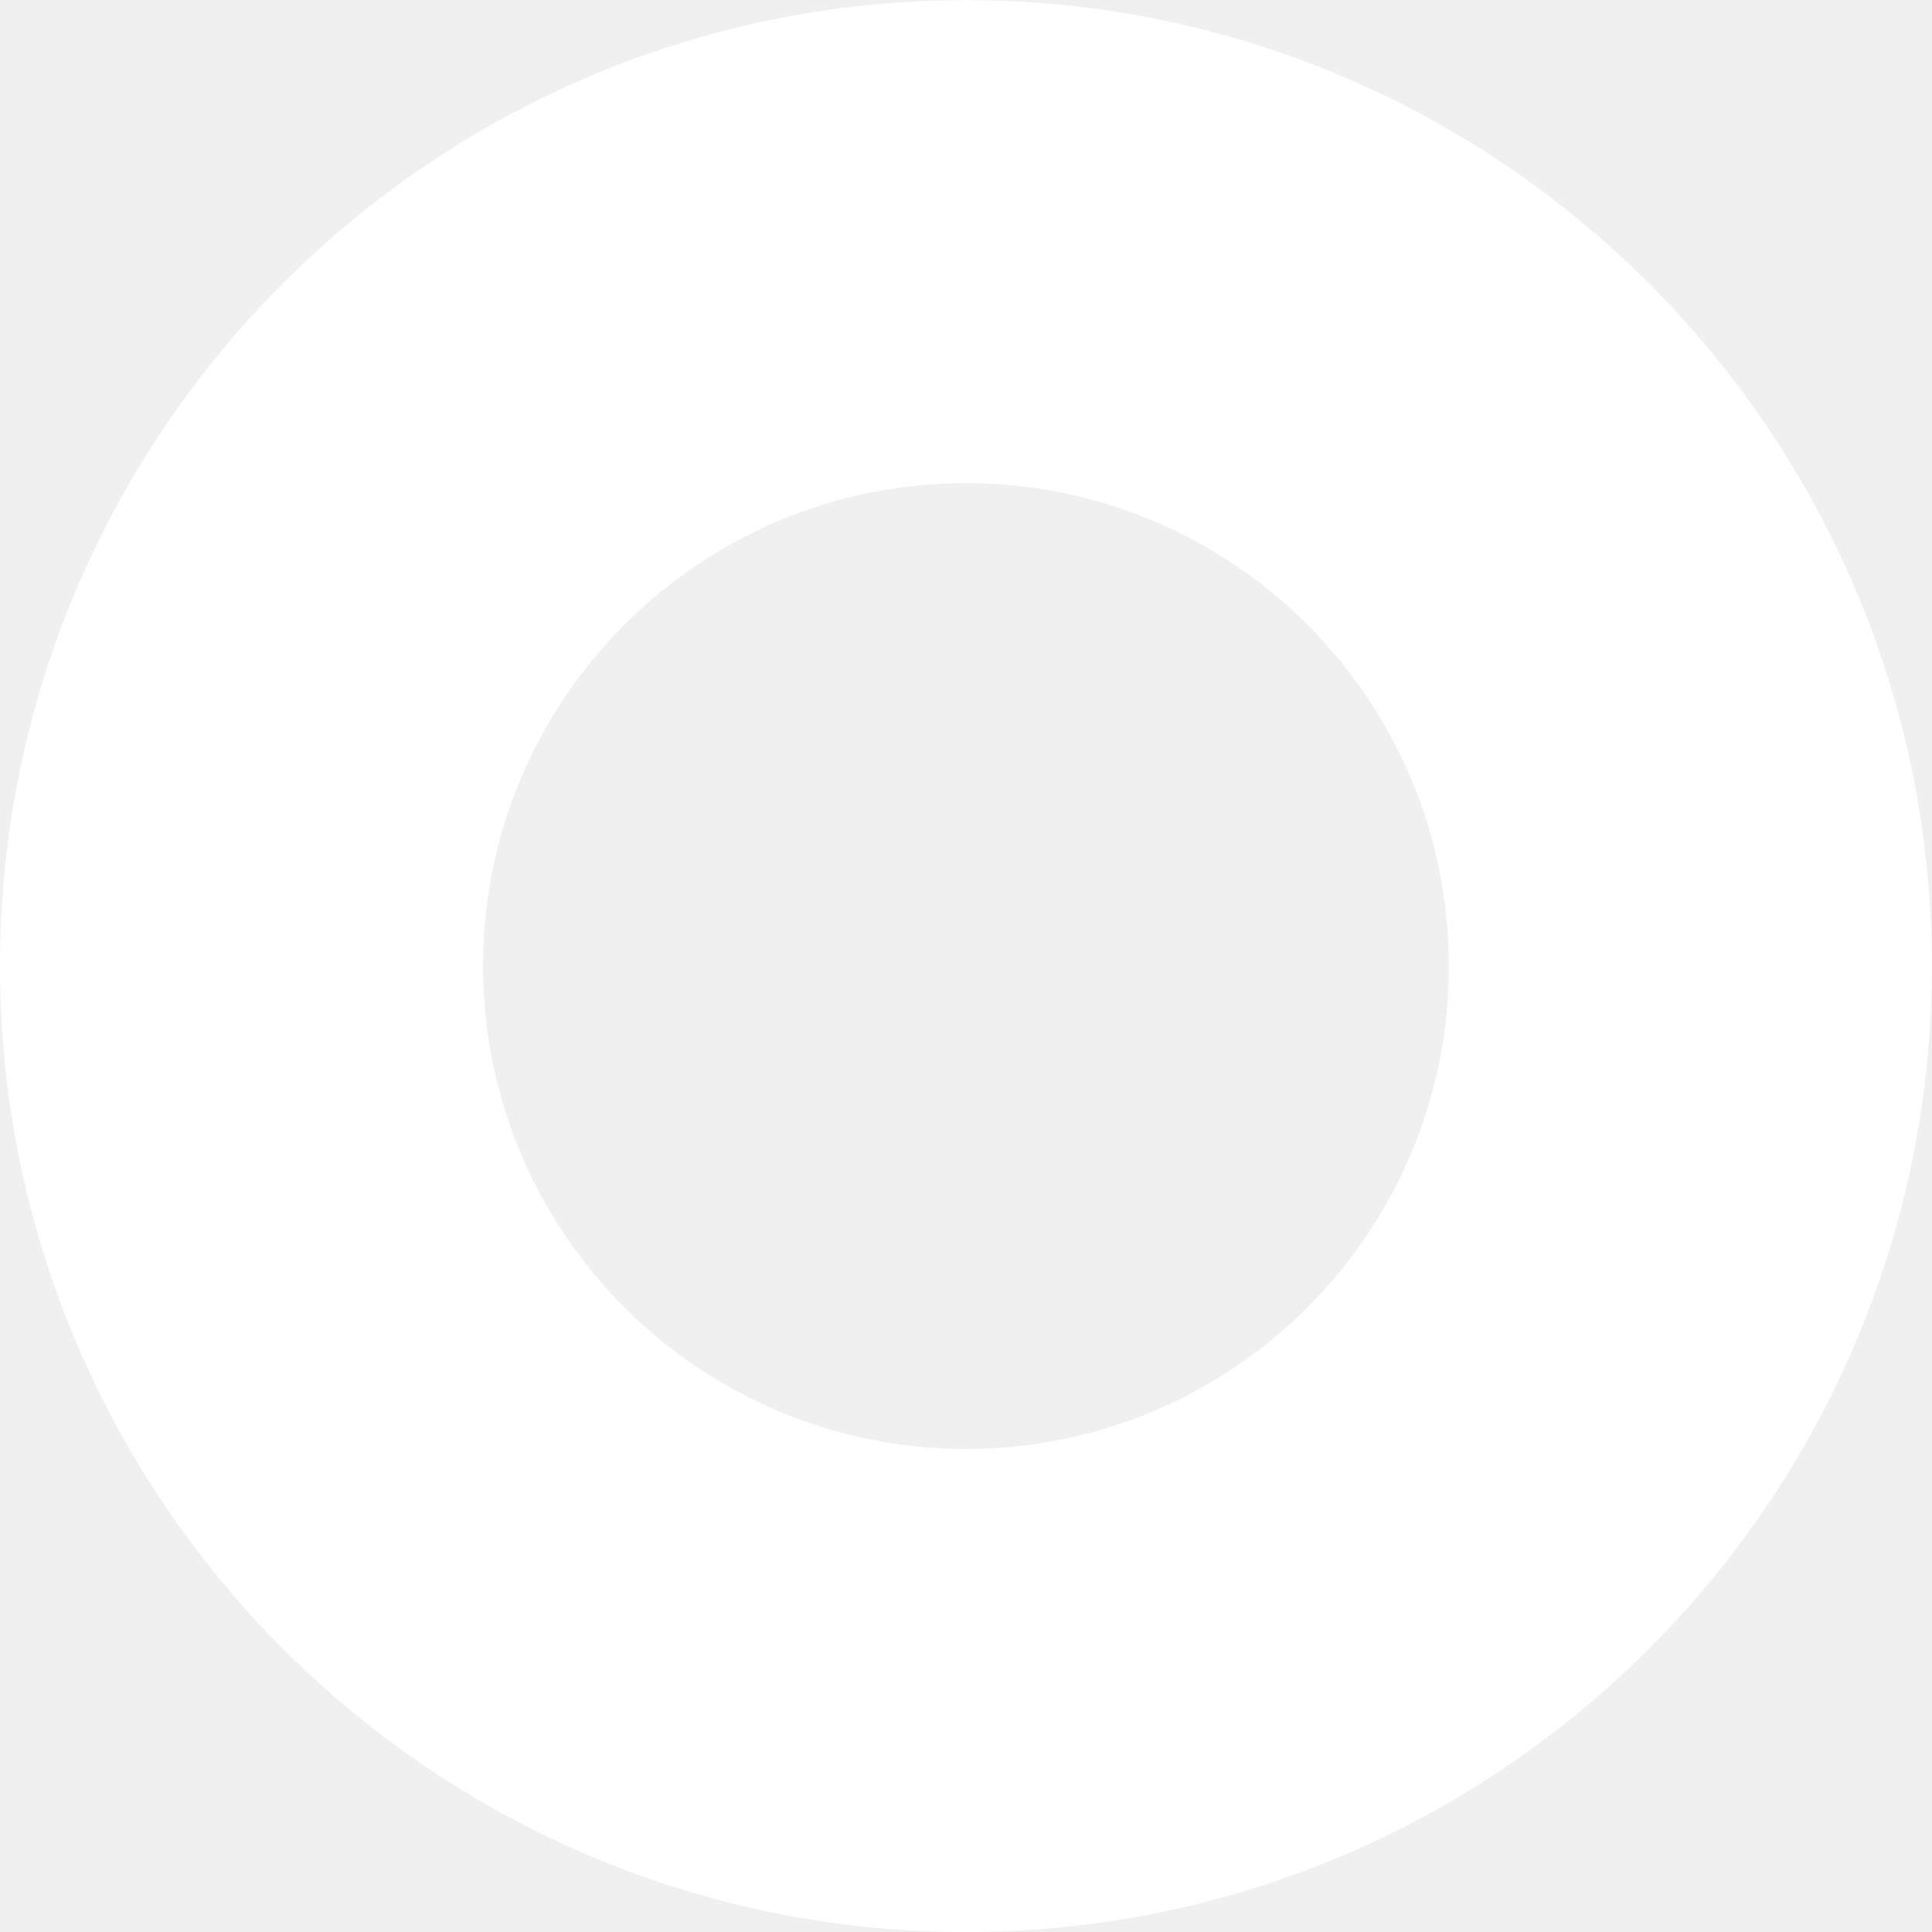
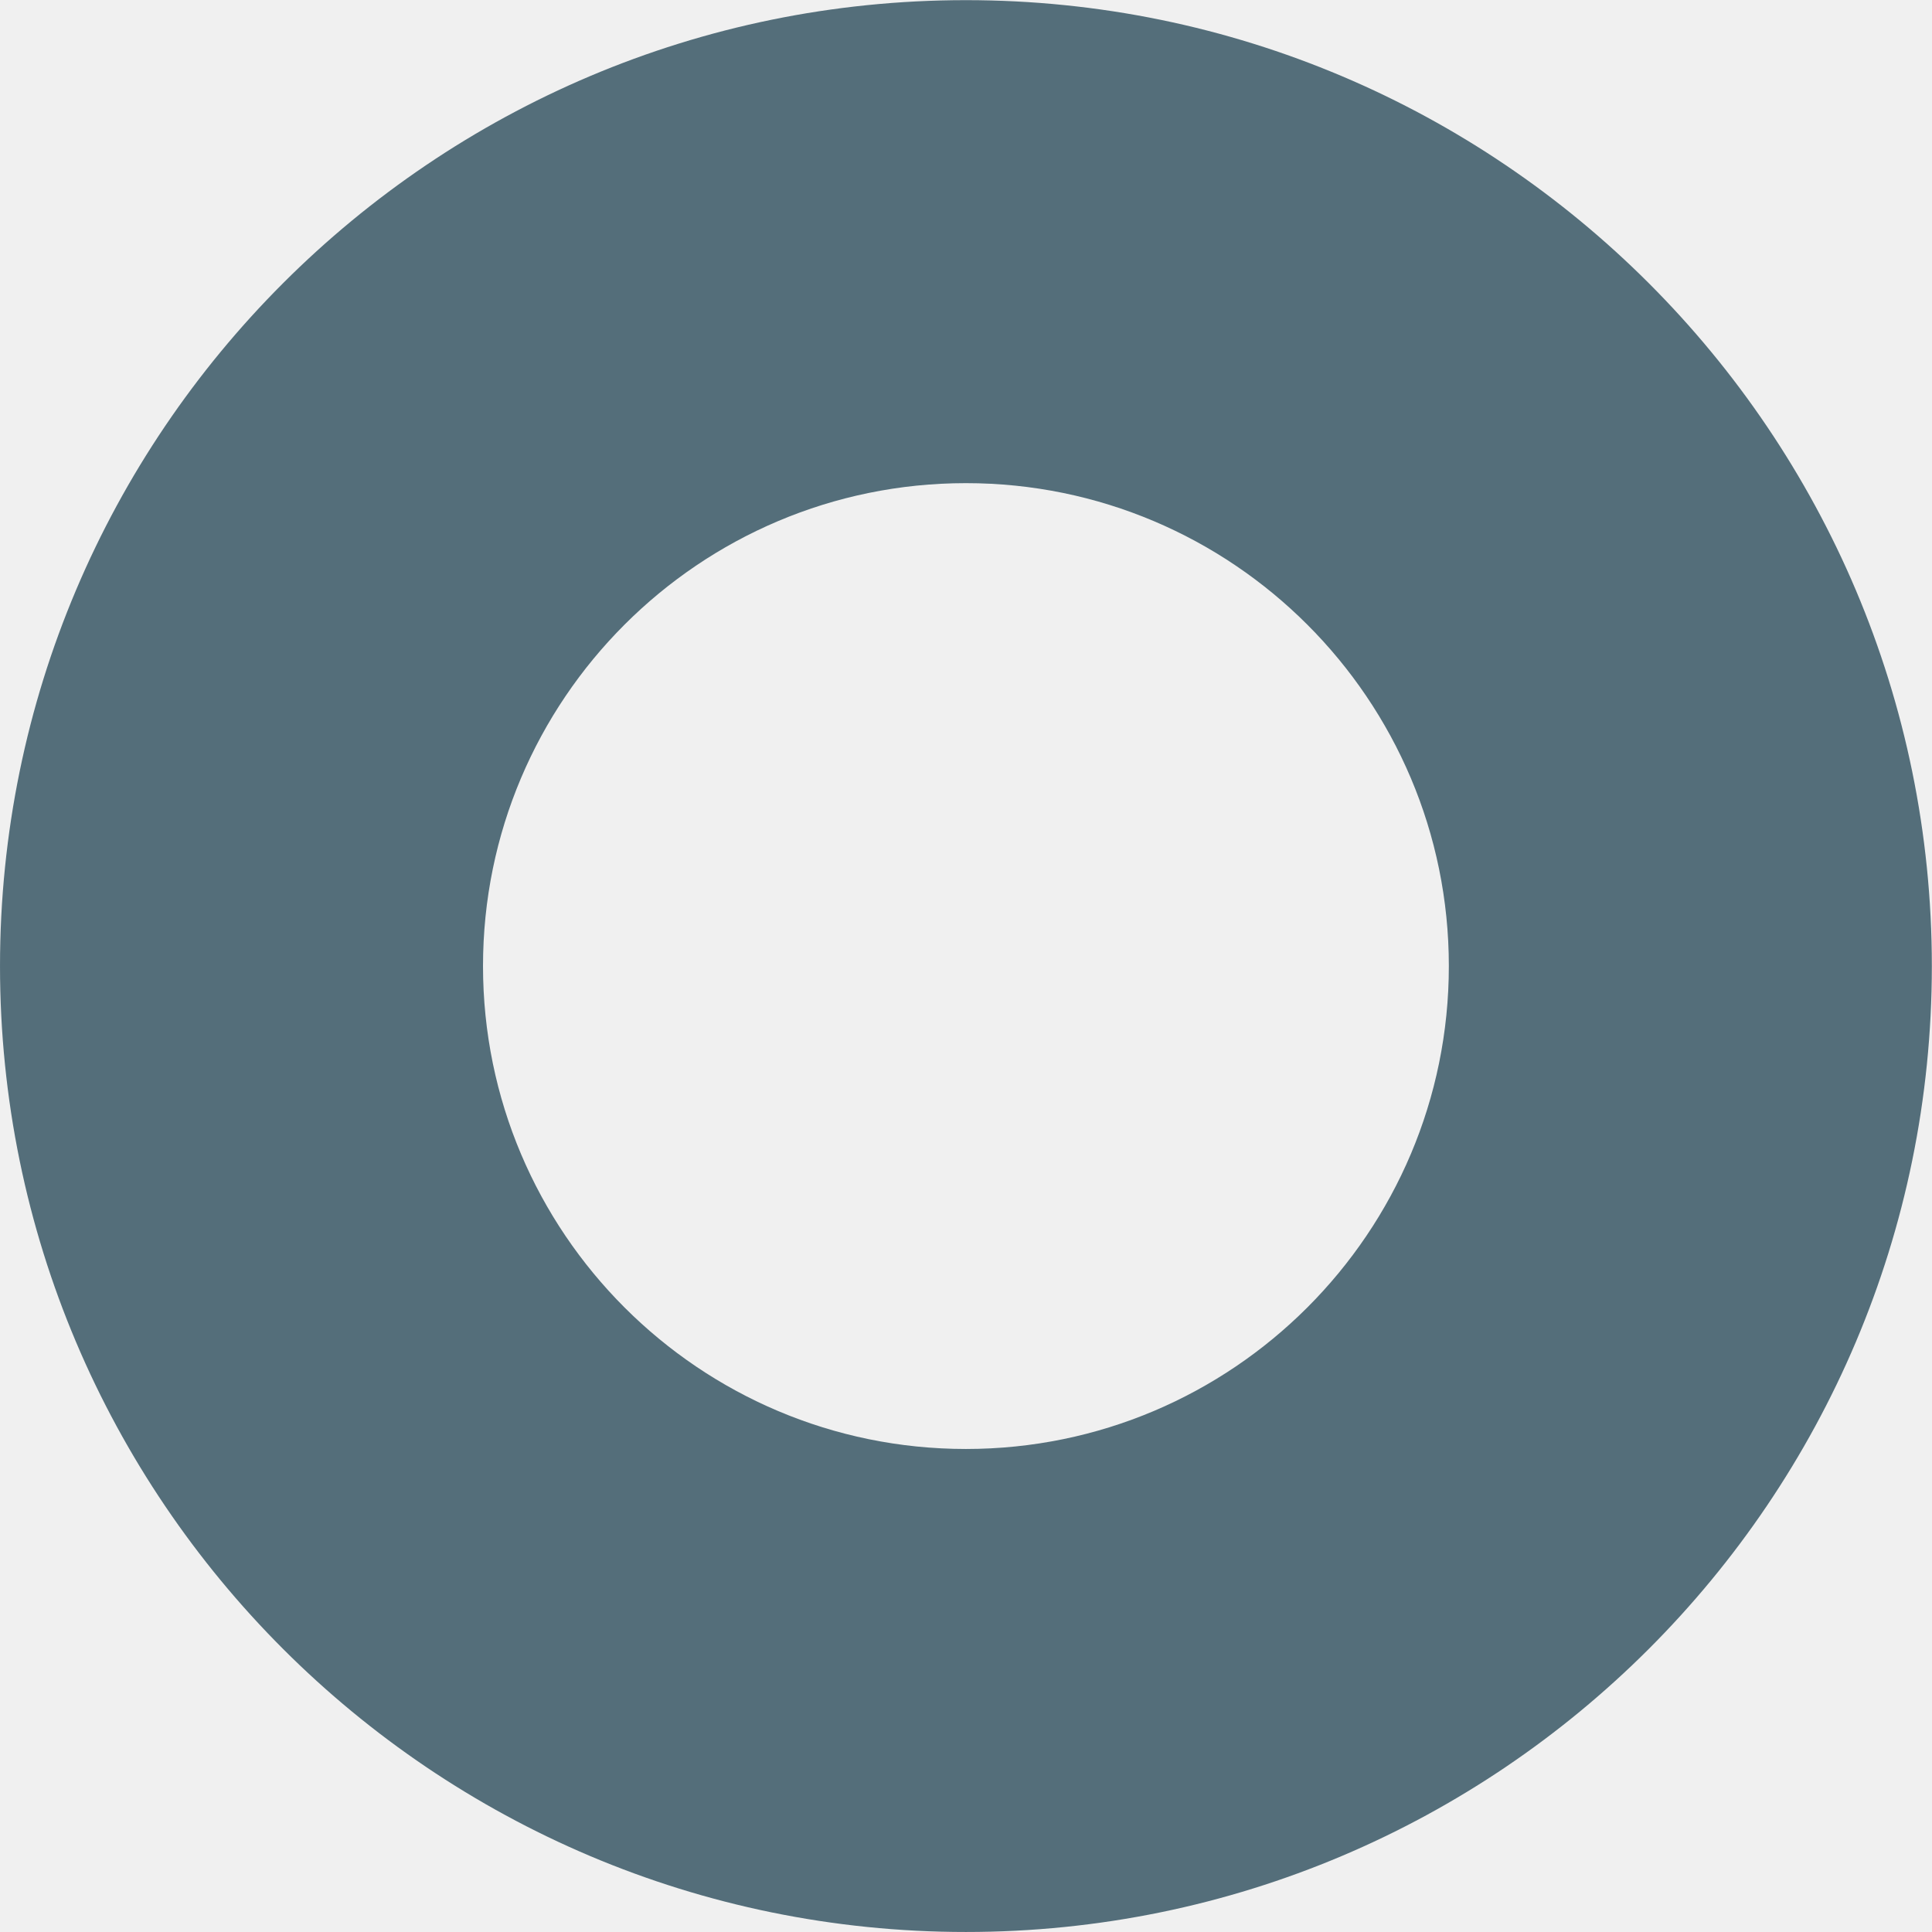
<svg xmlns="http://www.w3.org/2000/svg" viewBox="0 0 400 400" fill-rule="evenodd" clip-rule="evenodd" stroke-linejoin="round" stroke-miterlimit="1.414">
-   <path d="M199.985.03c110.374 0 199.983 89.609 199.983 199.983 0 110.373-89.609 199.983-199.983 199.983C89.612 399.996.002 310.386.002 200.013.002 89.639 89.612.03 199.985.03zm0 100c55.182 0 99.983 44.801 99.983 99.983s-44.801 99.983-99.983 99.983-99.983-44.801-99.983-99.983 44.801-99.983 99.983-99.983z" fill="#fff" />
+   <path d="M199.985.03c110.374 0 199.983 89.609 199.983 199.983 0 110.373-89.609 199.983-199.983 199.983C89.612 399.996.002 310.386.002 200.013.002 89.639 89.612.03 199.985.03zm0 100c55.182 0 99.983 44.801 99.983 99.983s-44.801 99.983-99.983 99.983-99.983-44.801-99.983-99.983 44.801-99.983 99.983-99.983z" fill="#546e7a" />
</svg>
